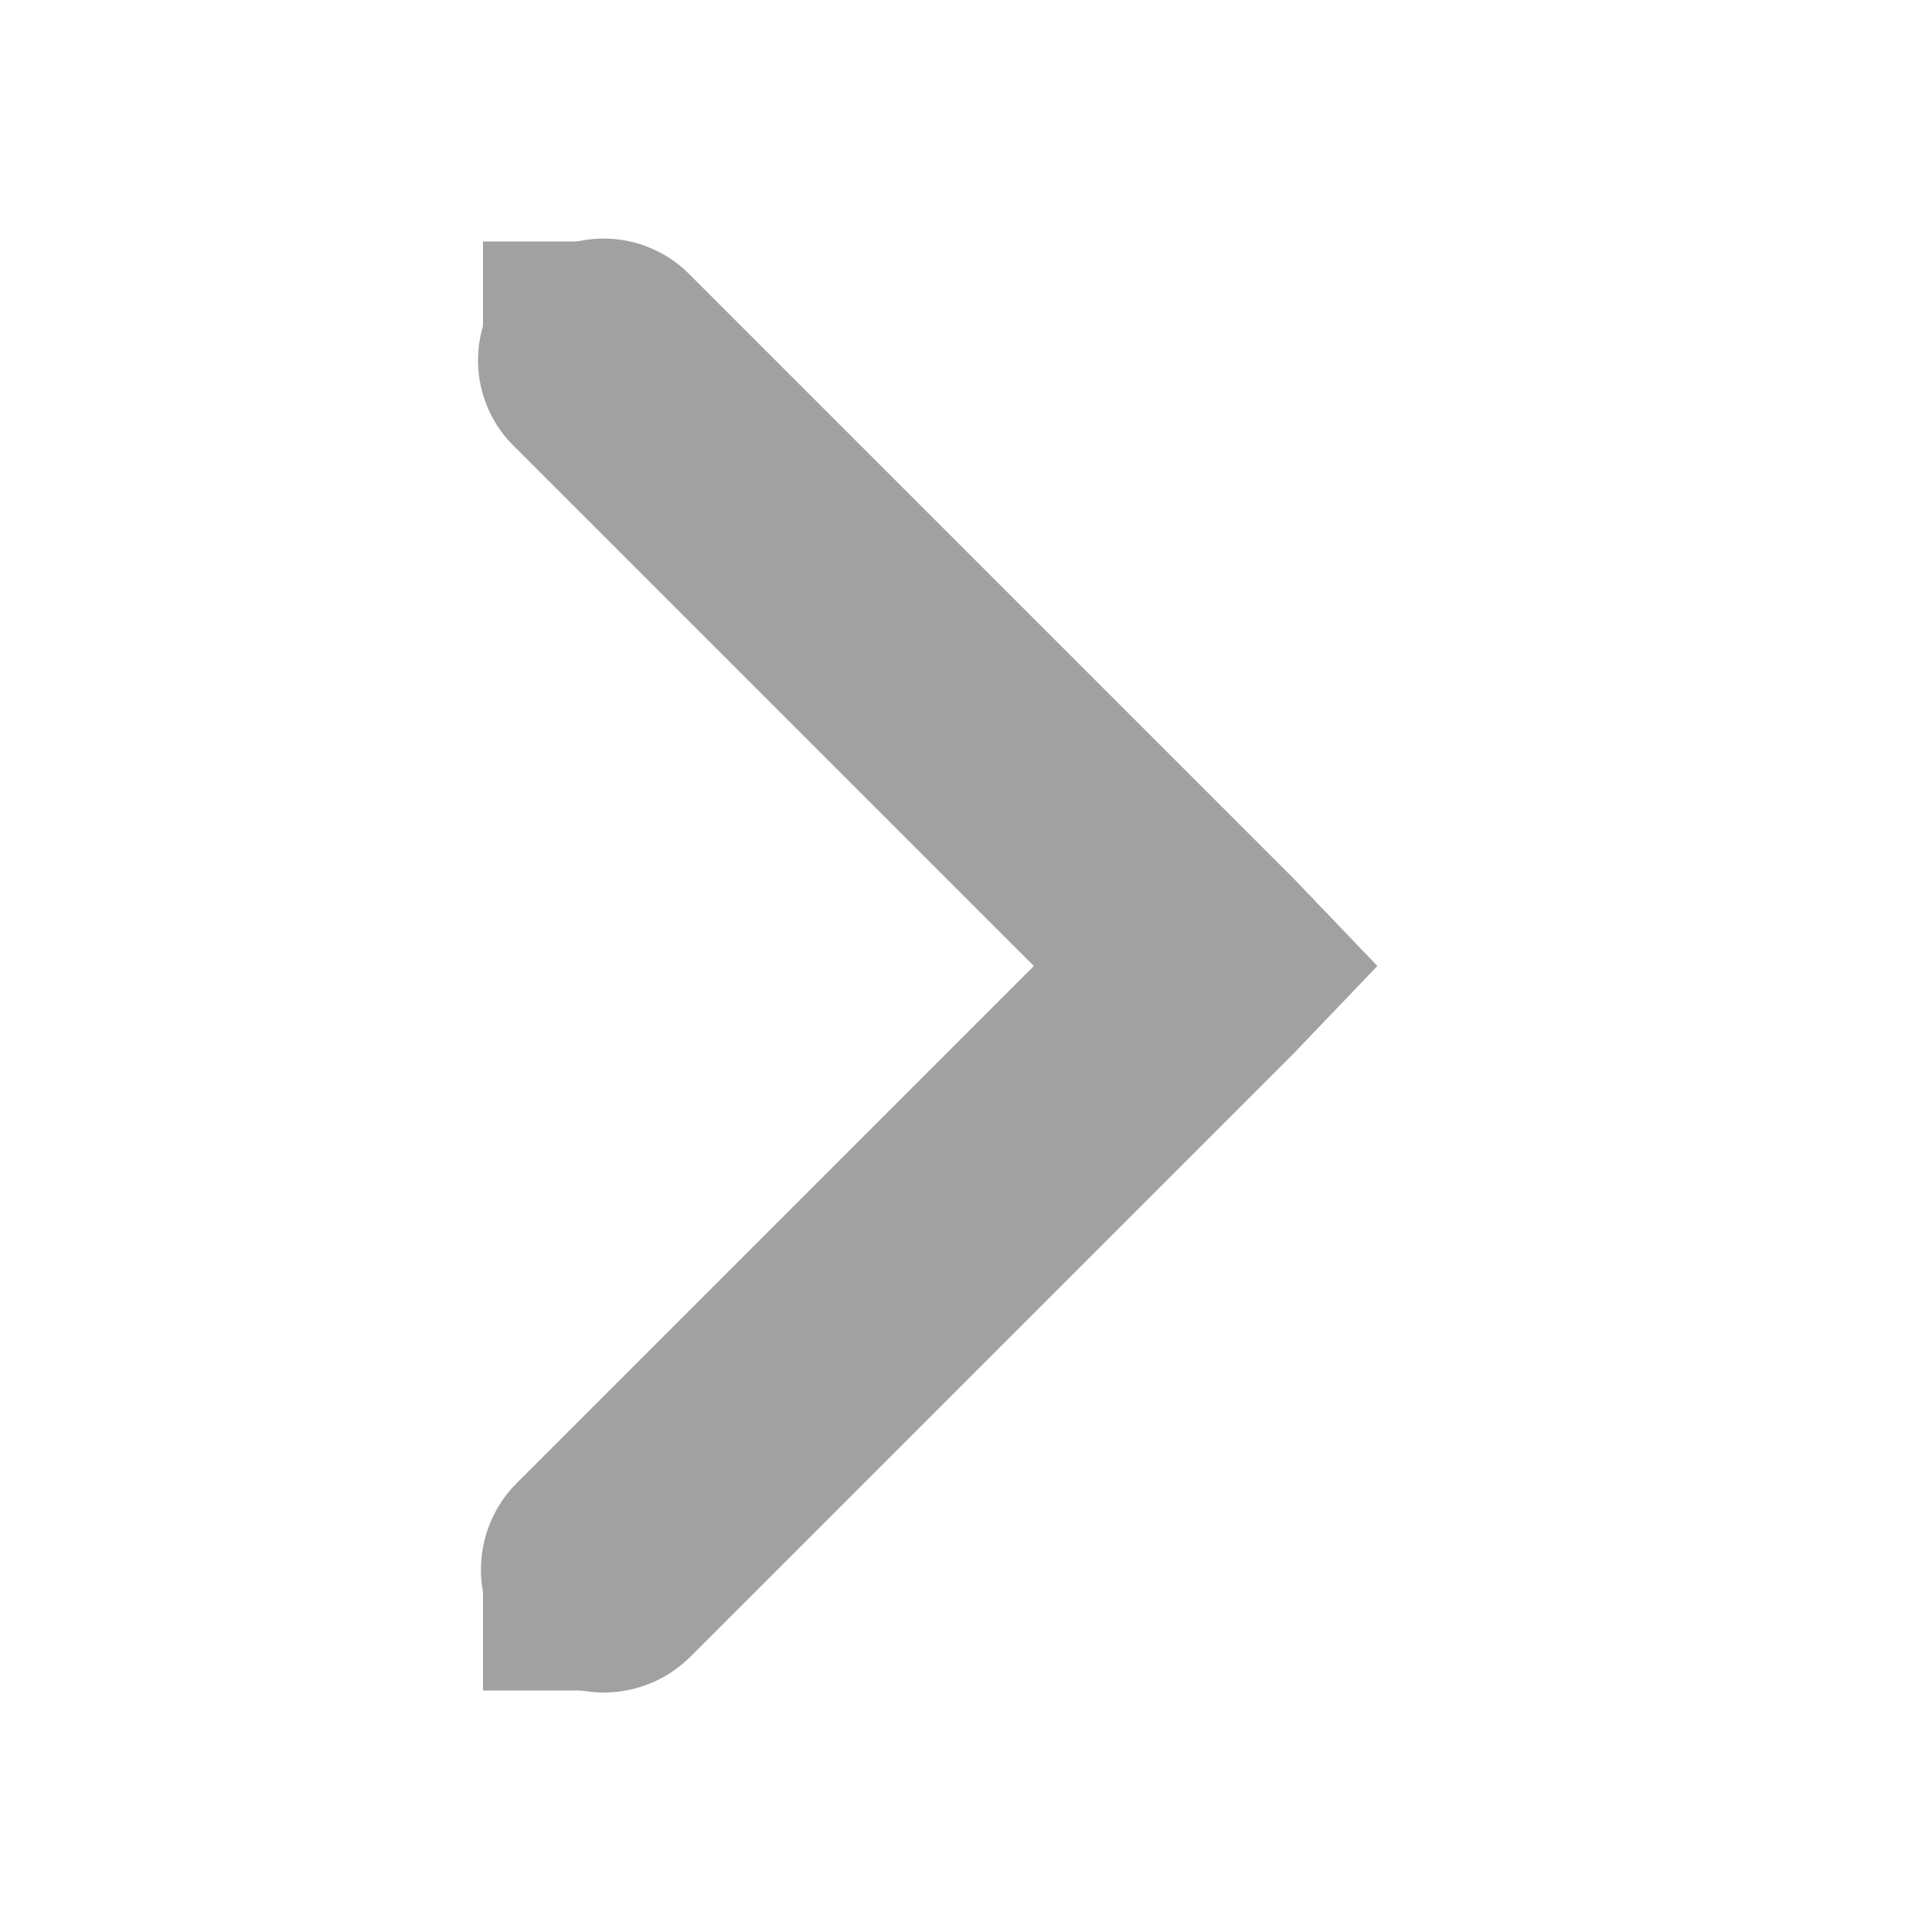
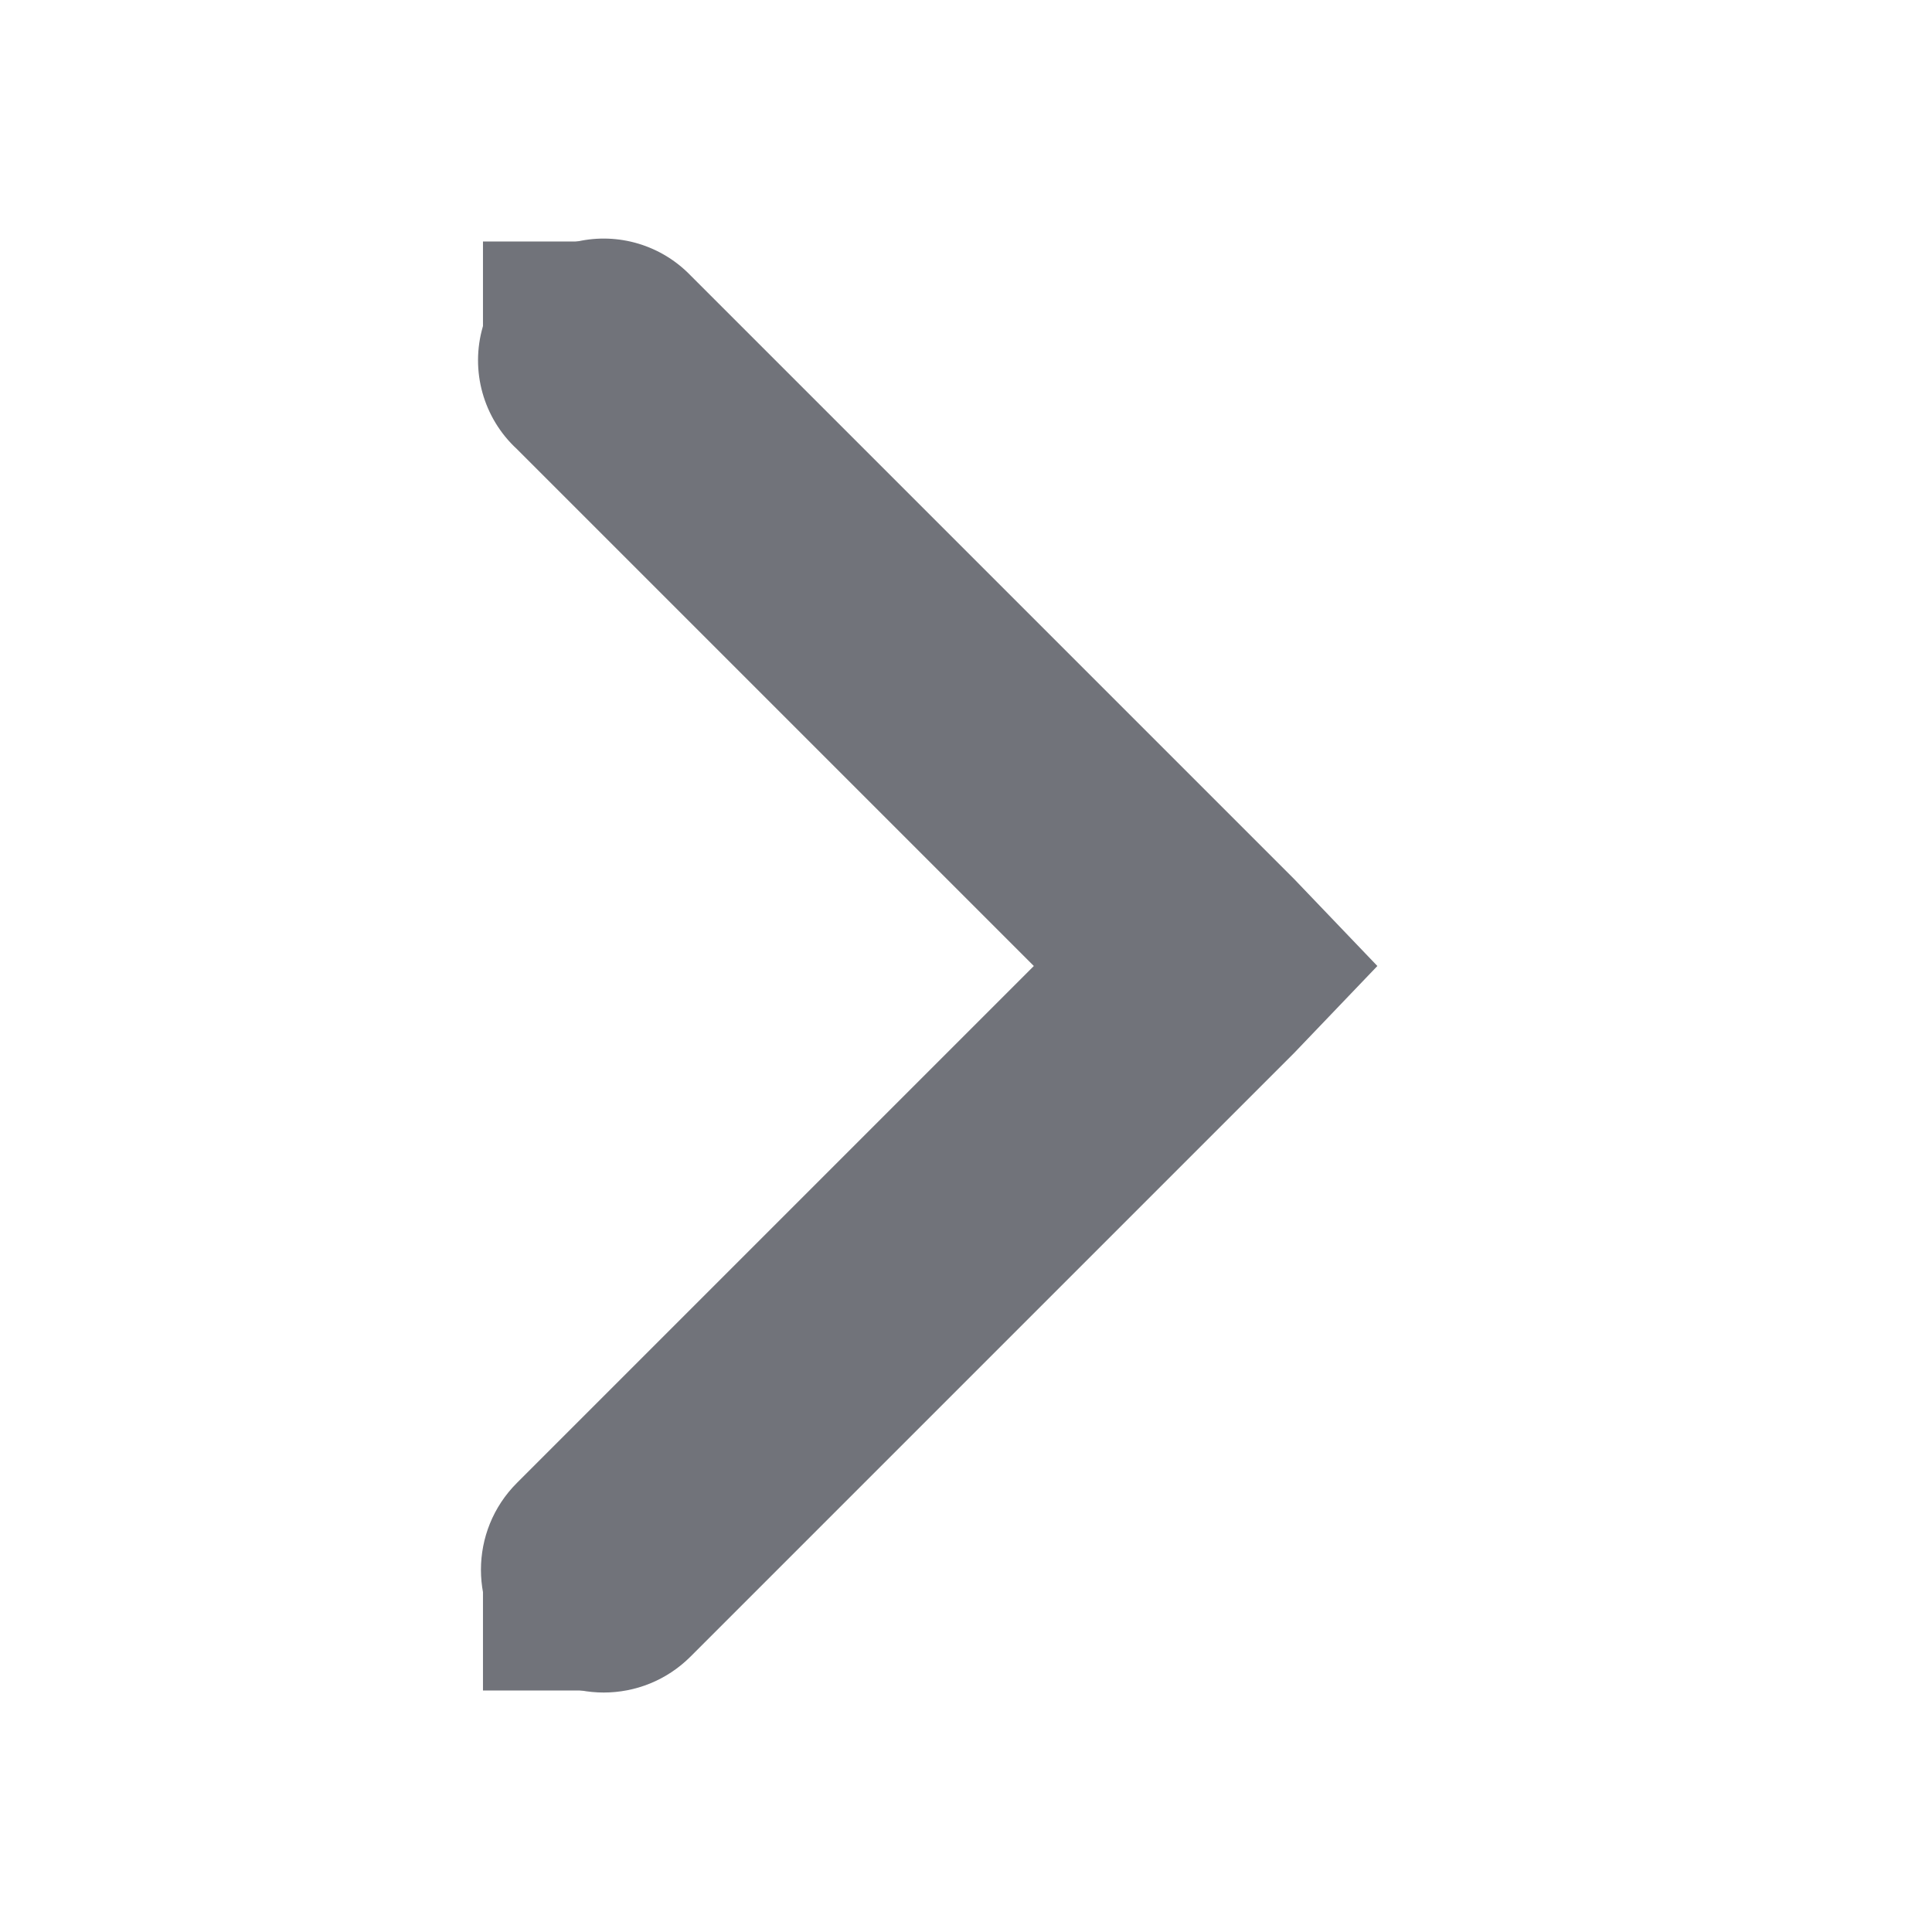
- <svg xmlns="http://www.w3.org/2000/svg" height="16" id="svg7384" version="1.1" width="16">
+ <svg xmlns="http://www.w3.org/2000/svg" width="16" version="1.1" id="svg7384" height="16">
  <defs id="defs7386" />
-   <g id="layer9" style="display:inline" transform="translate(-321.0002,-747)" />
-   <g id="layer10" transform="translate(-321.0002,-747)" />
-   <g id="layer11" transform="translate(-321.0002,-747)" />
-   <g id="layer13" transform="translate(-321.0002,-747)" />
-   <g id="layer14" transform="translate(-321.0002,-747)" />
-   <g id="layer15" style="display:inline" transform="translate(-321.0002,-747)" />
-   <g id="g71291" style="display:inline" transform="translate(-321.0002,-747)" />
-   <g id="g4953" style="display:inline" transform="translate(-321.0002,-747)" />
-   <g id="layer12" style="display:inline" transform="translate(-321.0002,-747)">
-     <path d="m 325.781,749 a 1,1 0 0 0 -0.5,1.719 L 329.562,755 l -4.281,4.281 a 1.016,1.016 0 1 0 1.438,1.438 l 5,-5 0.688,-0.719 -0.688,-0.719 -5,-5 A 1,1 0 0 0 325.781,749 z" id="path8460" style="font-size:medium;font-style:normal;font-variant:normal;font-weight:normal;font-stretch:normal;text-indent:0;text-align:start;text-decoration:none;line-height:normal;letter-spacing:normal;word-spacing:normal;text-transform:none;direction:ltr;block-progression:tb;writing-mode:lr-tb;text-anchor:start;baseline-shift:baseline;color:#000000;fill:#a1a1a1;fill-opacity:1;stroke:none;stroke-width:2;marker:none;visibility:visible;display:inline;overflow:visible;enable-background:accumulate;font-family:Sans;-inkscape-font-specification:Sans" />
-     <rect height="1" id="rect8464" rx="0" ry="1" style="fill:#a1a1a1;fill-opacity:1;stroke:none" transform="scale(-1,1)" width="1" x="-326" y="749" />
-     <rect height="1" id="rect8468" rx="0" ry="1" style="fill:#a1a1a1;fill-opacity:1;stroke:none" transform="scale(-1,1)" width="1" x="-326" y="760" />
+   <g transform="translate(-321.0002,-747)" style="display:inline" id="layer9" />
+   <g transform="translate(-321.0002,-747)" id="layer10" />
+   <g transform="translate(-321.0002,-747)" id="layer11" />
+   <g transform="translate(-321.0002,-747)" id="layer13" />
+   <g transform="translate(-321.0002,-747)" id="layer14" />
+   <g transform="translate(-321.0002,-747)" style="display:inline" id="layer15" />
+   <g transform="translate(-321.0002,-747)" style="display:inline" id="g71291" />
+   <g transform="translate(-321.0002,-747)" style="display:inline" id="g4953" />
+   <g transform="translate(-321.0002,-747)" style="display:inline" id="layer12">
+     <path style="font-size:medium;font-style:normal;font-variant:normal;font-weight:normal;font-stretch:normal;text-indent:0;text-align:start;text-decoration:none;line-height:normal;letter-spacing:normal;word-spacing:normal;text-transform:none;direction:ltr;block-progression:tb;writing-mode:lr-tb;text-anchor:start;baseline-shift:baseline;color:#000000;fill:#71737a;fill-opacity:1;stroke:none;stroke-width:2;marker:none;visibility:visible;display:inline;overflow:visible;enable-background:accumulate;font-family:Sans;-inkscape-font-specification:Sans" id="path8460" d="m 325.781,749 a 1,1 0 0 0 -0.5,1.719 L 329.562,755 l -4.281,4.281 a 1.016,1.016 0 1 0 1.438,1.438 l 5,-5 0.688,-0.719 -0.688,-0.719 -5,-5 A 1,1 0 0 0 325.781,749 z" />
+     <rect y="749" x="-326" width="1" transform="scale(-1,1)" style="fill:#71737a;fill-opacity:1;stroke:none" ry="1" rx="0" id="rect8464" height="1" />
+     <rect y="760" x="-326" width="1" transform="scale(-1,1)" style="fill:#71737a;fill-opacity:1;stroke:none" ry="1" rx="0" id="rect8468" height="1" />
  </g>
</svg>
